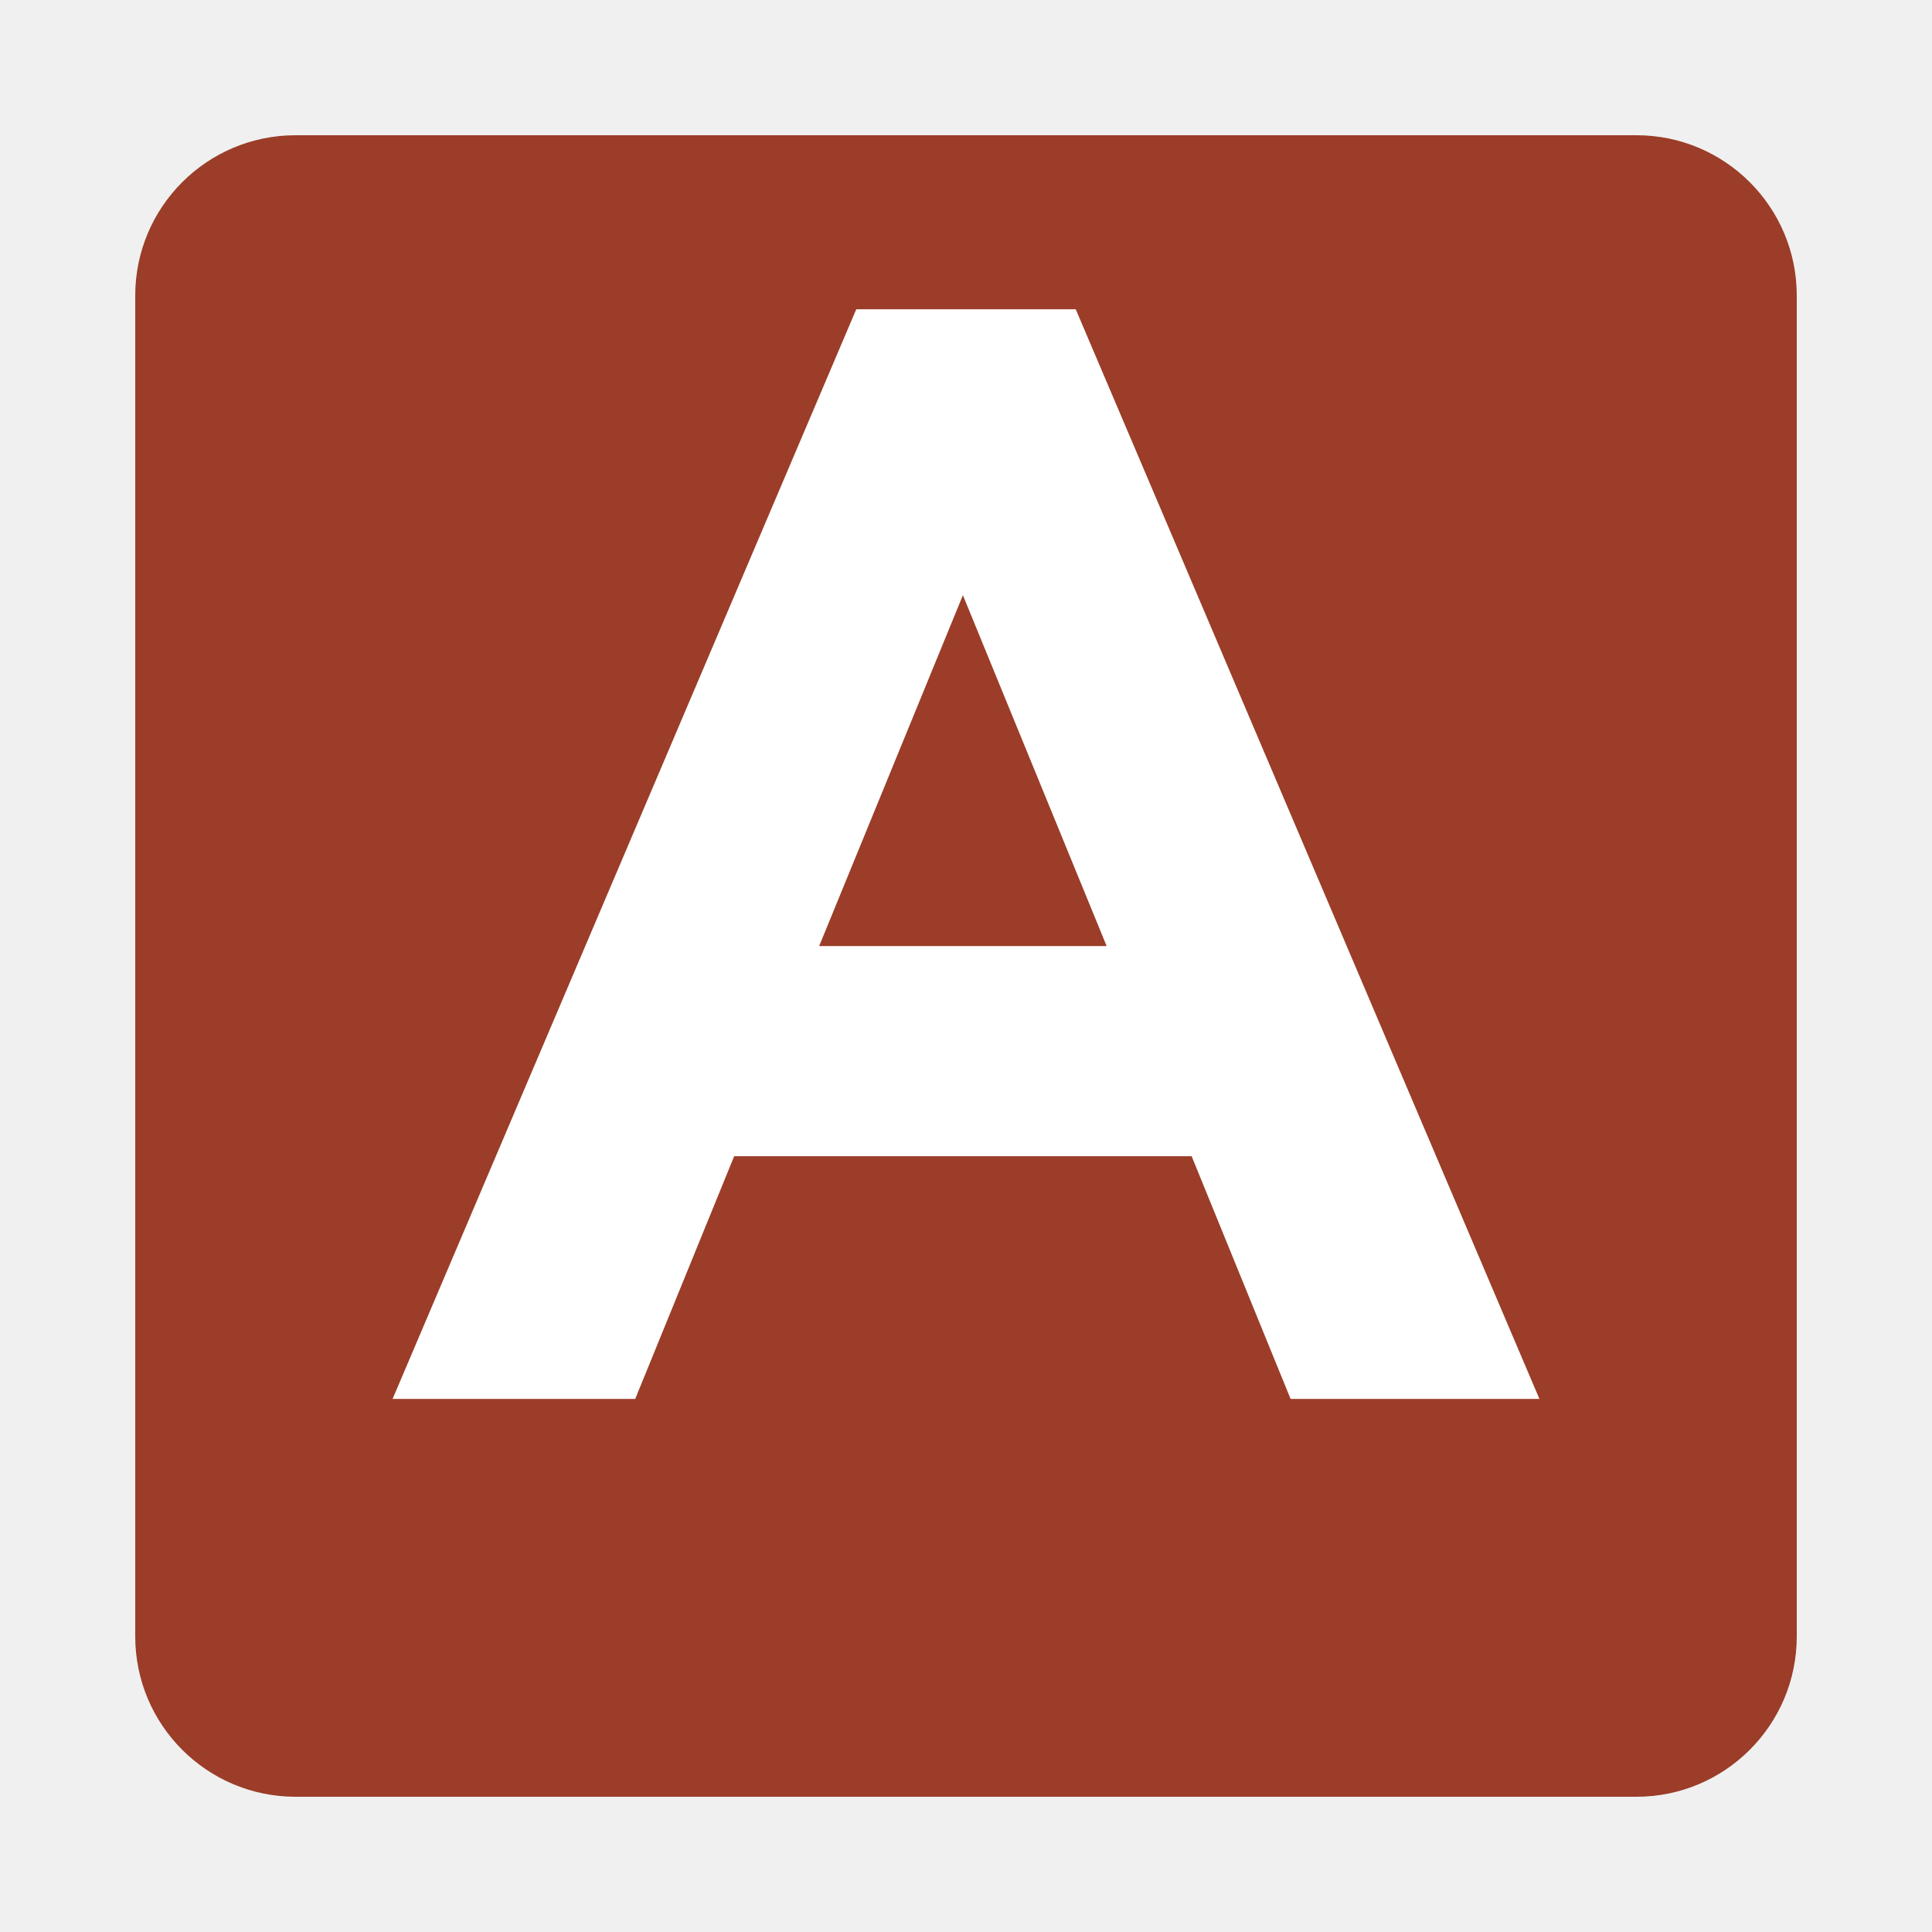
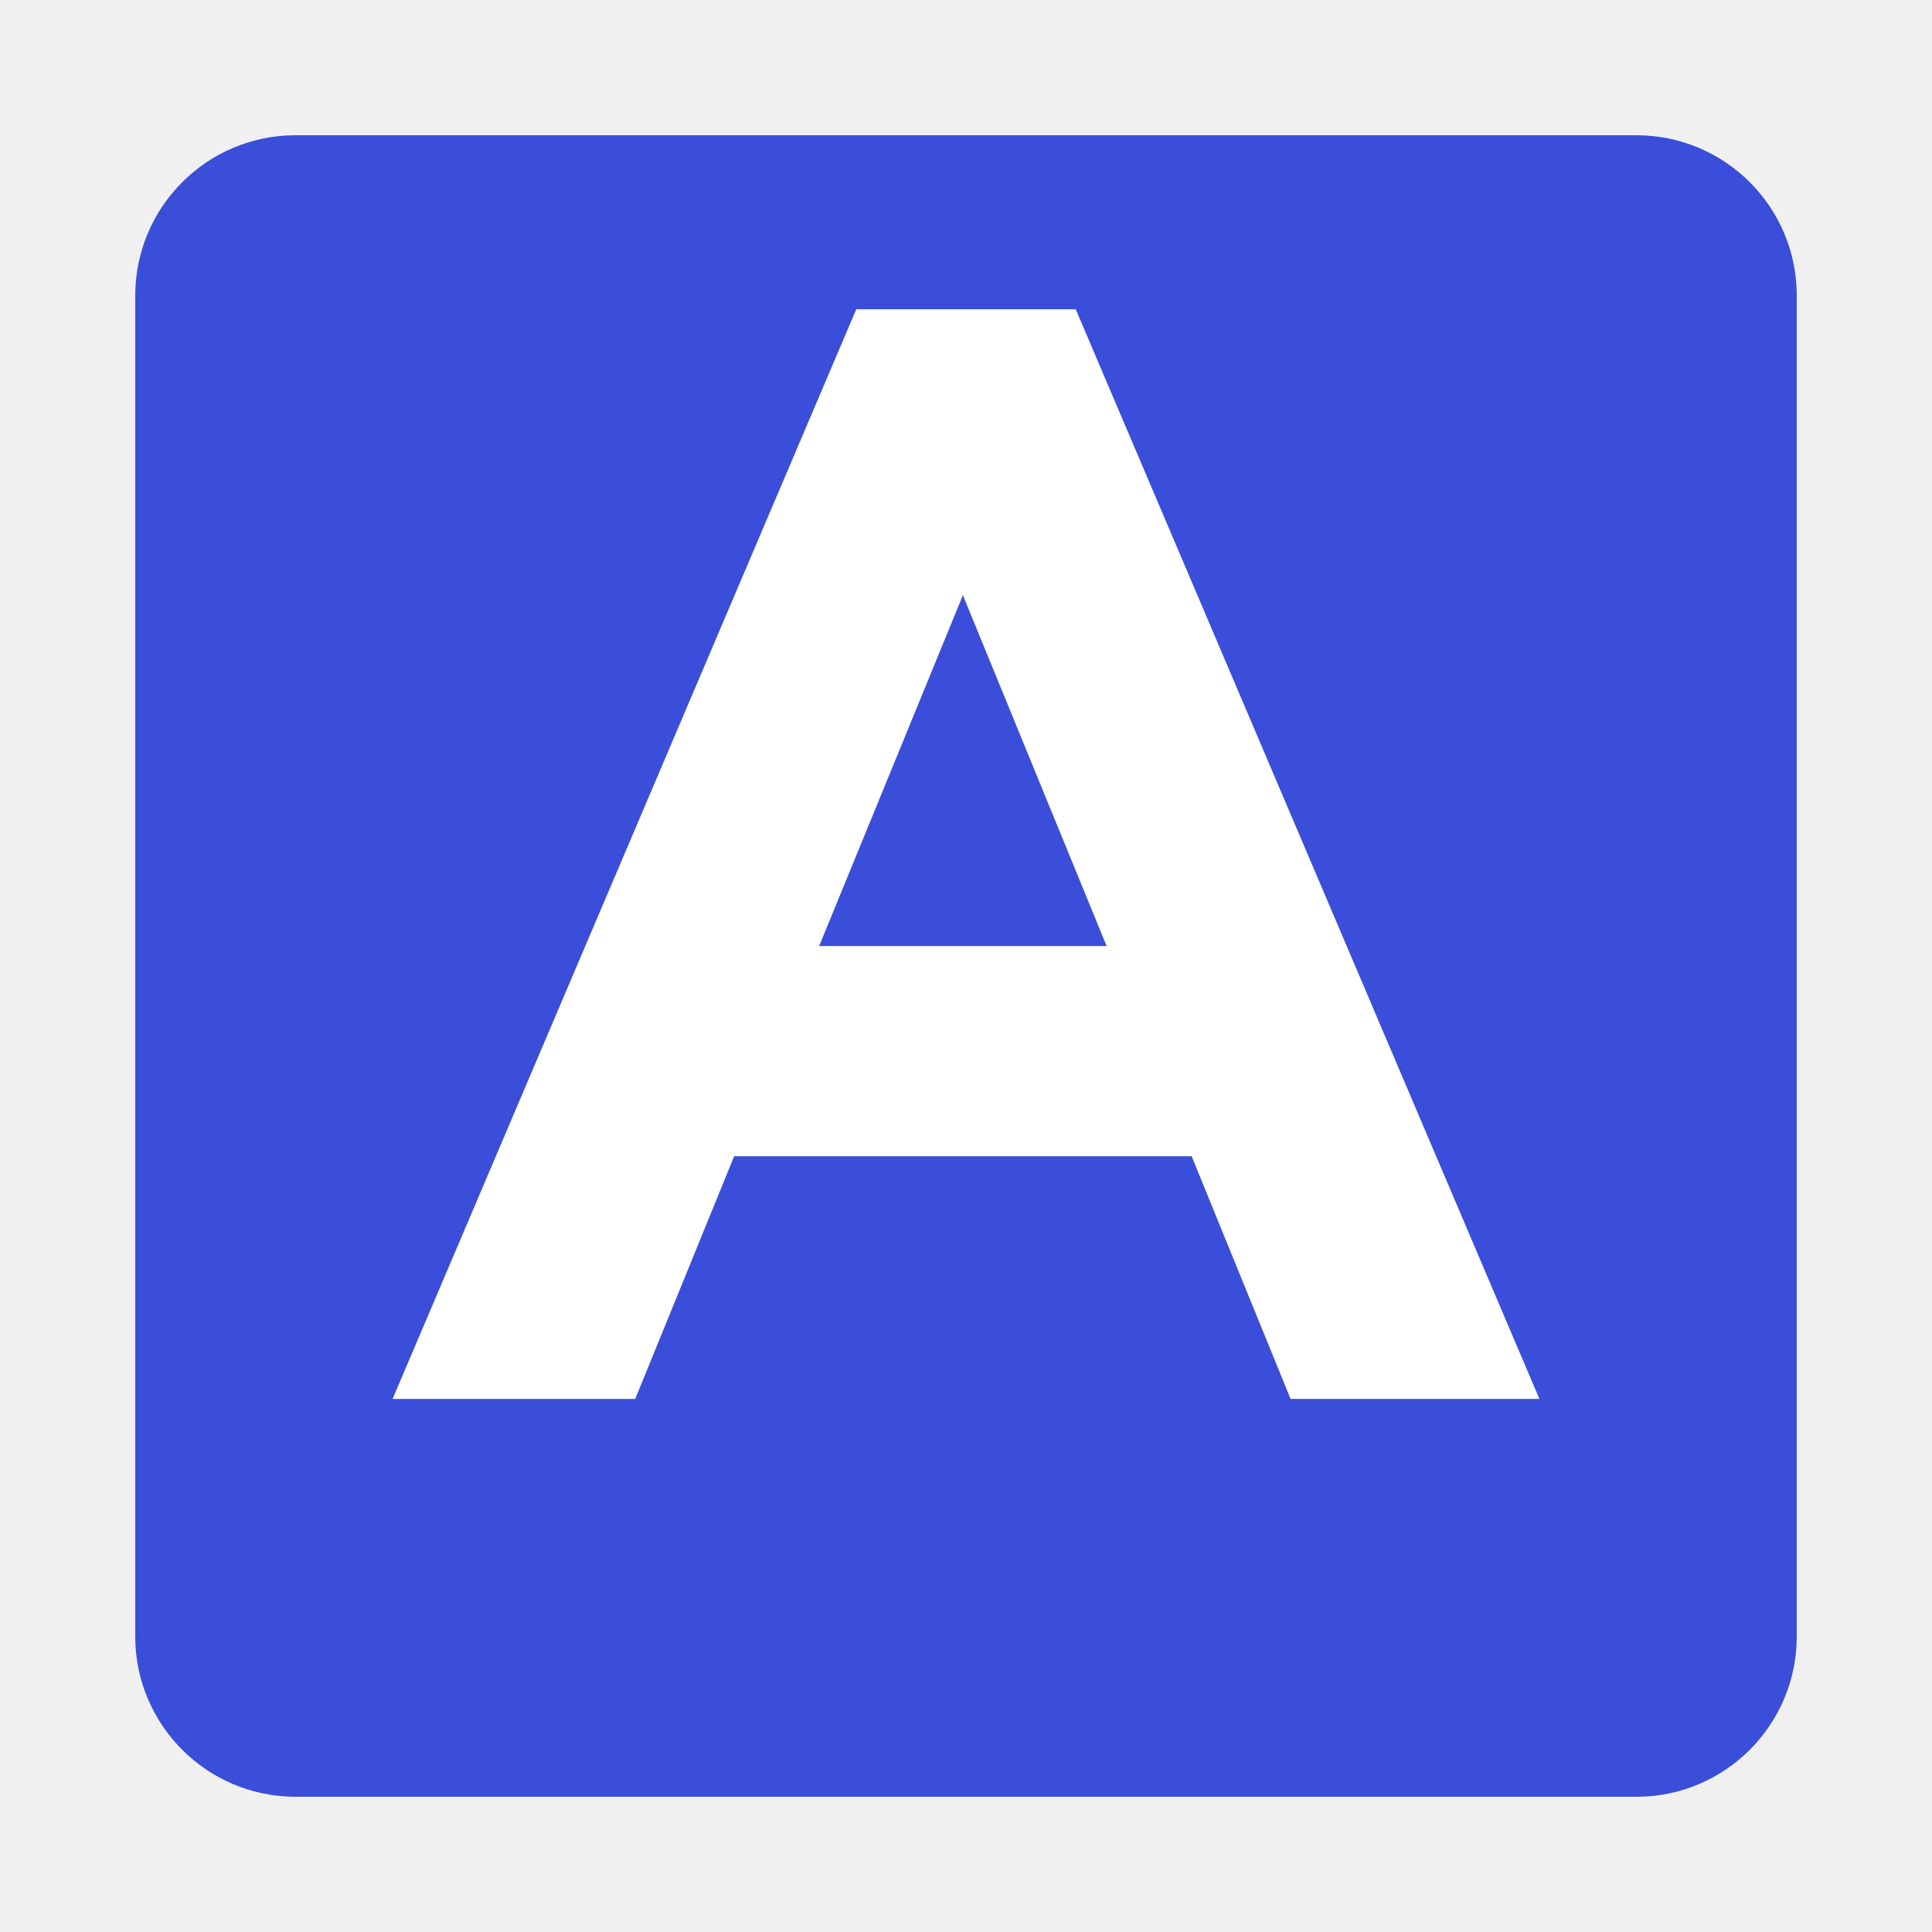
<svg xmlns="http://www.w3.org/2000/svg" width="1000" zoomAndPan="magnify" viewBox="0 0 750 750" height="1000" preserveAspectRatio="xMidYMid meet" version="1.0">
  <defs>
    <g />
    <clipPath id="c85df05e42">
      <path d="M 52.5 52.5 L 697.5 52.5 L 697.5 697.5 L 52.5 697.5 Z M 52.5 52.5 " clip-rule="nonzero" />
    </clipPath>
    <clipPath id="e67632eac0">
      <path d="M 114.75 52.5 L 635.25 52.5 C 669.629 52.5 697.5 80.371 697.5 114.75 L 697.5 635.25 C 697.5 669.629 669.629 697.5 635.25 697.5 L 114.75 697.5 C 80.371 697.5 52.5 669.629 52.5 635.25 L 52.5 114.75 C 52.5 80.371 80.371 52.5 114.75 52.5 Z M 114.75 52.5 " clip-rule="nonzero" />
    </clipPath>
    <clipPath id="485a00d0d3">
      <path d="M 0.5 0.5 L 645.5 0.5 L 645.5 645.5 L 0.5 645.5 Z M 0.5 0.5 " clip-rule="nonzero" />
    </clipPath>
    <clipPath id="ac1ef4fb5c">
      <path d="M 62.75 0.5 L 583.25 0.5 C 617.629 0.5 645.5 28.371 645.5 62.75 L 645.5 583.25 C 645.5 617.629 617.629 645.5 583.25 645.5 L 62.75 645.5 C 28.371 645.5 0.5 617.629 0.5 583.25 L 0.5 62.75 C 0.5 28.371 28.371 0.5 62.75 0.5 Z M 62.75 0.5 " clip-rule="nonzero" />
    </clipPath>
    <clipPath id="f4920c8936">
      <rect x="0" width="646" y="0" height="646" />
    </clipPath>
  </defs>
  <g clip-path="url(#c85df05e42)">
    <g clip-path="url(#e67632eac0)">
      <g transform="matrix(1, 0, 0, 1, 52, 52)">
        <g clip-path="url(#f4920c8936)">
          <g clip-path="url(#485a00d0d3)">
            <g clip-path="url(#ac1ef4fb5c)">
-               <path fill="#9b3d28" d="M 0.5 0.5 L 645.5 0.5 L 645.5 645.5 L 0.5 645.5 Z M 0.5 0.5 " fill-opacity="1" fill-rule="nonzero" />
+               <path fill="#3B4ED9" d="M 0.5 0.5 L 645.5 0.5 L 645.5 645.5 L 0.5 645.5 Z M 0.5 0.5 " fill-opacity="1" fill-rule="nonzero" />
            </g>
          </g>
        </g>
      </g>
    </g>
  </g>
  <g fill="#ffffff" fill-opacity="1">
    <g transform="translate(138, 543.05)">
      <g>
        <path d="M 459.594 0 L 279.594 -423 L 194.406 -423 L 14.406 0 L 108.594 0 L 147 -94.203 L 324.594 -94.203 L 363 0 Z M 291.594 -175.797 L 180 -175.797 L 235.797 -312 Z M 291.594 -175.797 " />
      </g>
    </g>
  </g>
</svg>
